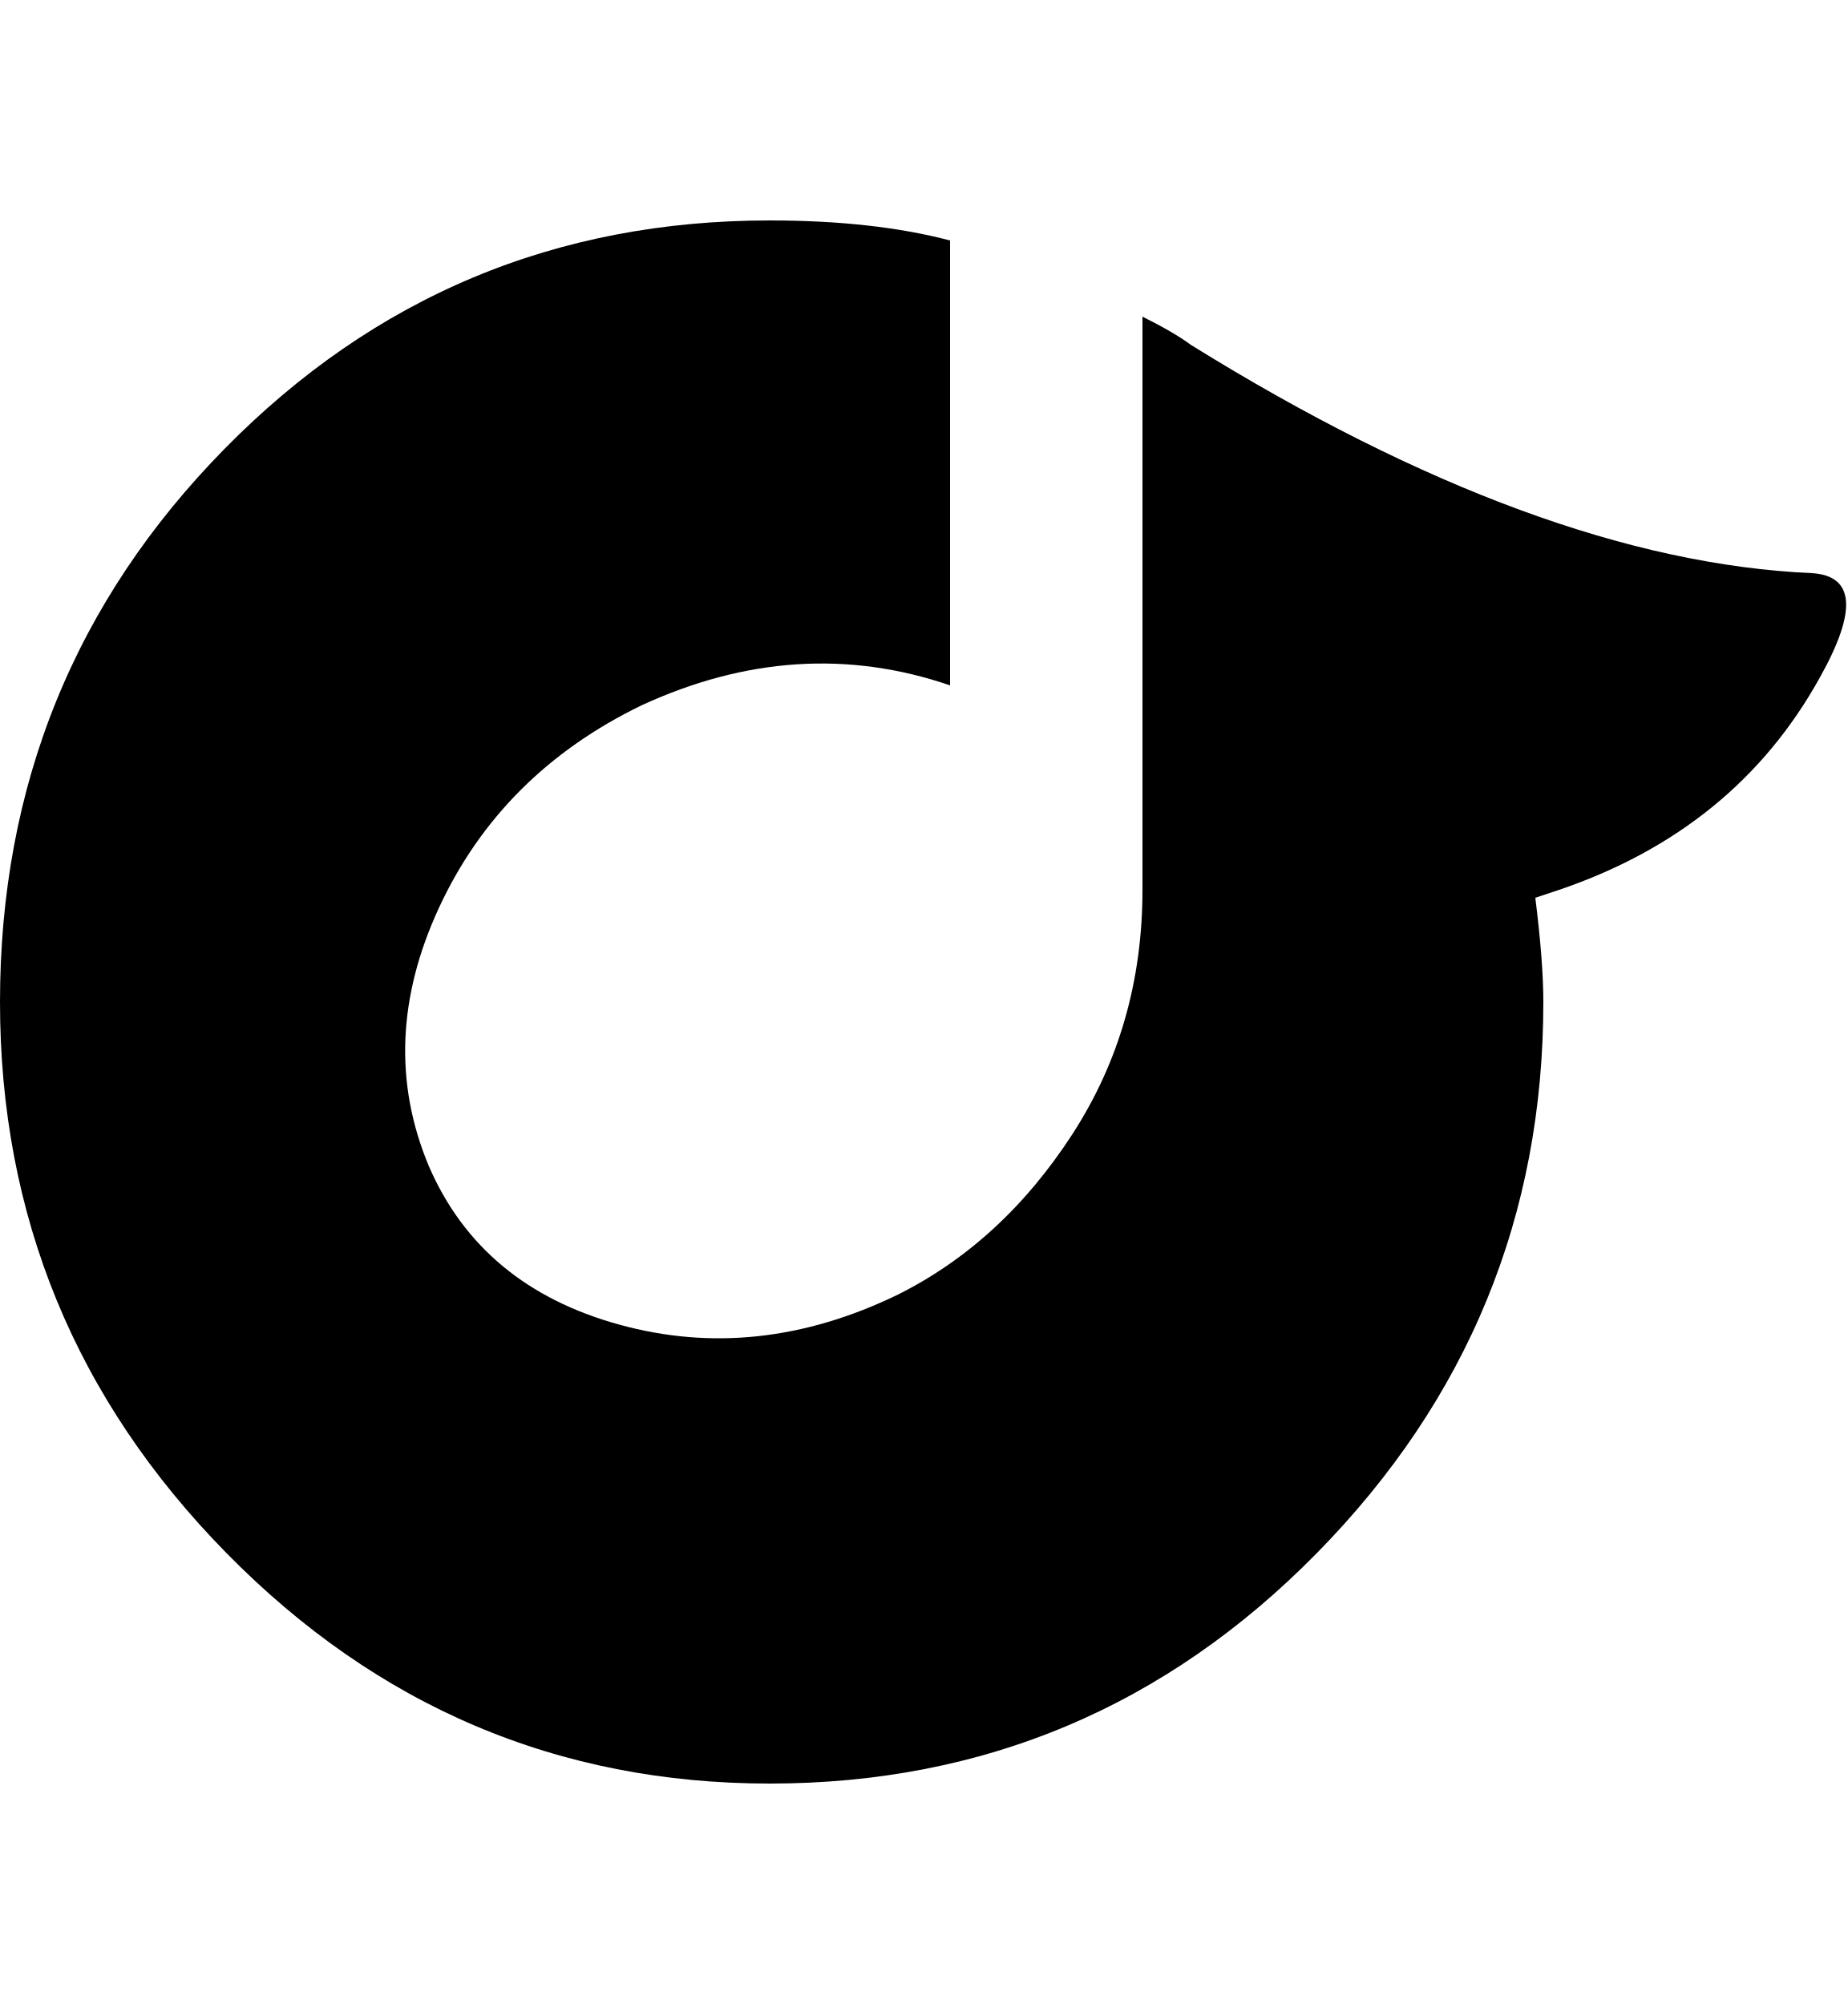
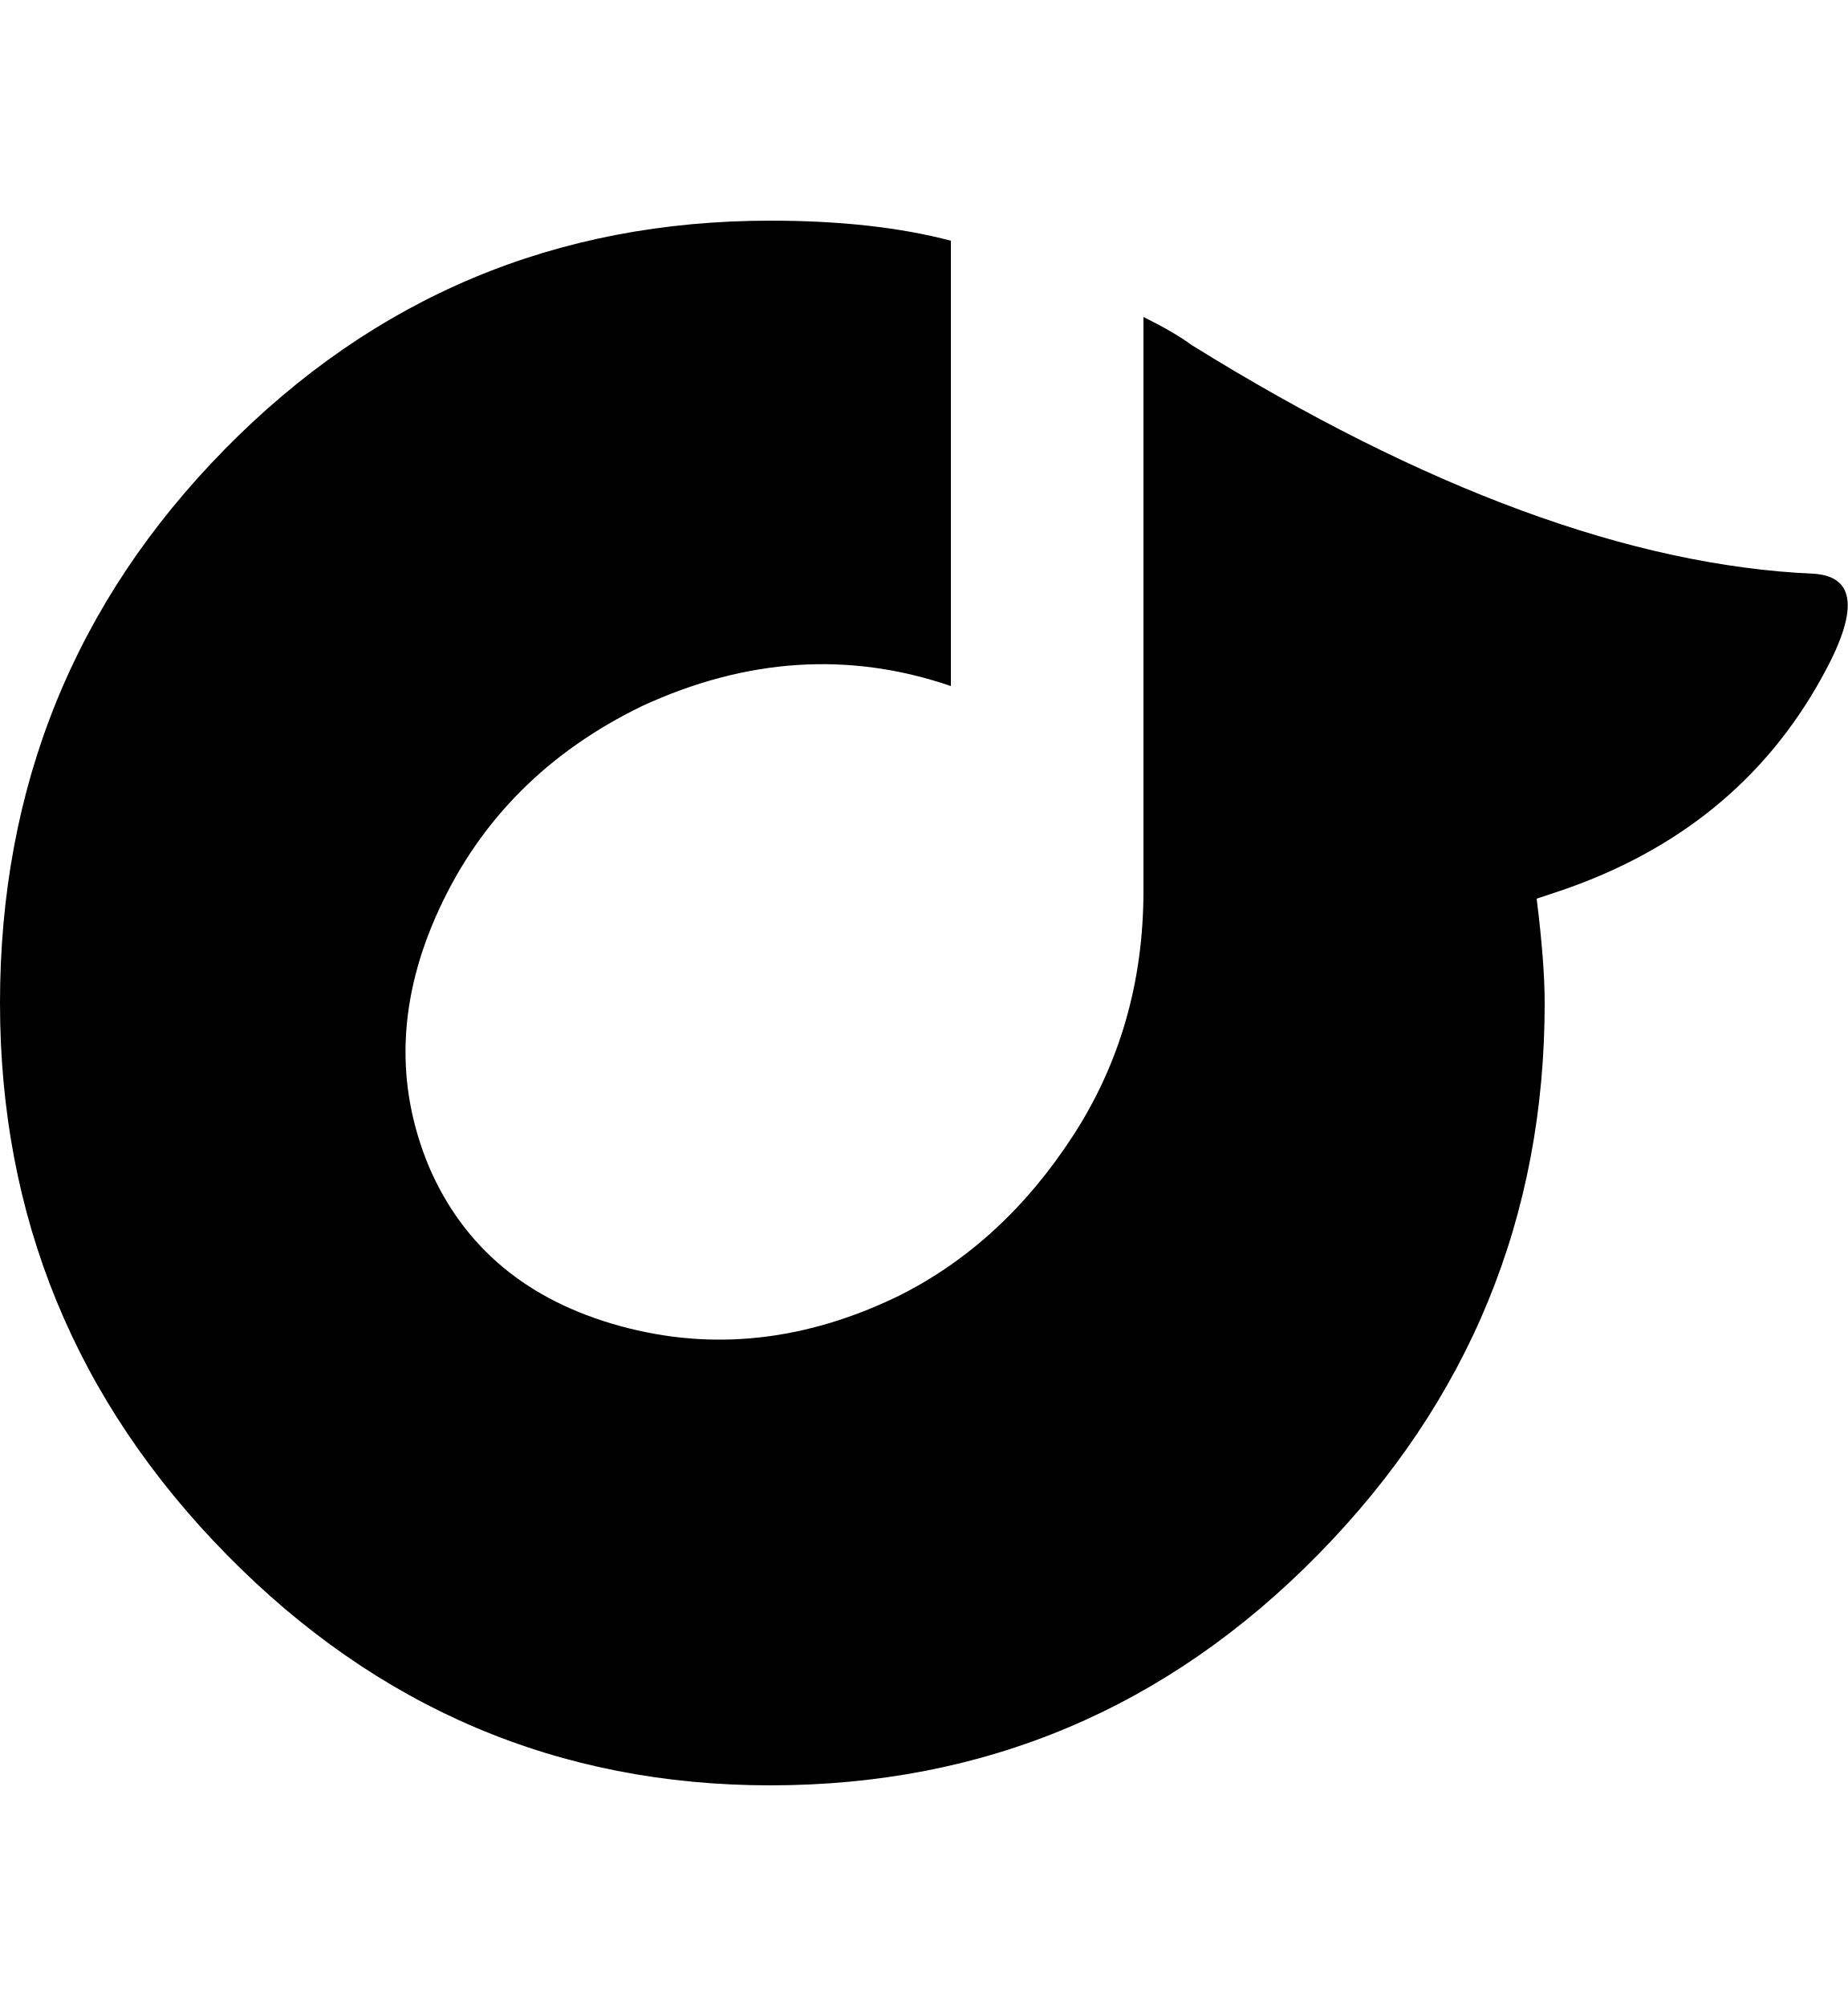
- <svg xmlns="http://www.w3.org/2000/svg" height="1000" width="922">
-   <path d="M766 448q4 32 4 52 0 160-113 275t-273 115q-158 0-271-115t-113-275q0-162 112-276t272-114q52 0 90 10l0 222q-76-26-154 10-70 34-101 101t-5 129q26 60 95 79t139-15q52-26 87-80t35-122l0-286q16 8 24 14 174 108 310 114 32 2 4 52-42 76-130 106z" />
+ <svg xmlns="http://www.w3.org/2000/svg" height="1000" width="921">
+   <path d="M766 448q4 32 4 52 0 160 -113 275t-273 115q-158 0 -271 -115t-113 -275q0 -162 112 -276t272 -114q52 0 90 10l0 222q-76 -26 -154 10 -70 34 -101 101t-5 129q26 60 95 79t139 -15q52 -26 87 -80t35 -122l0 -286q16 8 24 14 174 108 310 114 32 2 4 52 -42 76 -130 106z" />
</svg>
